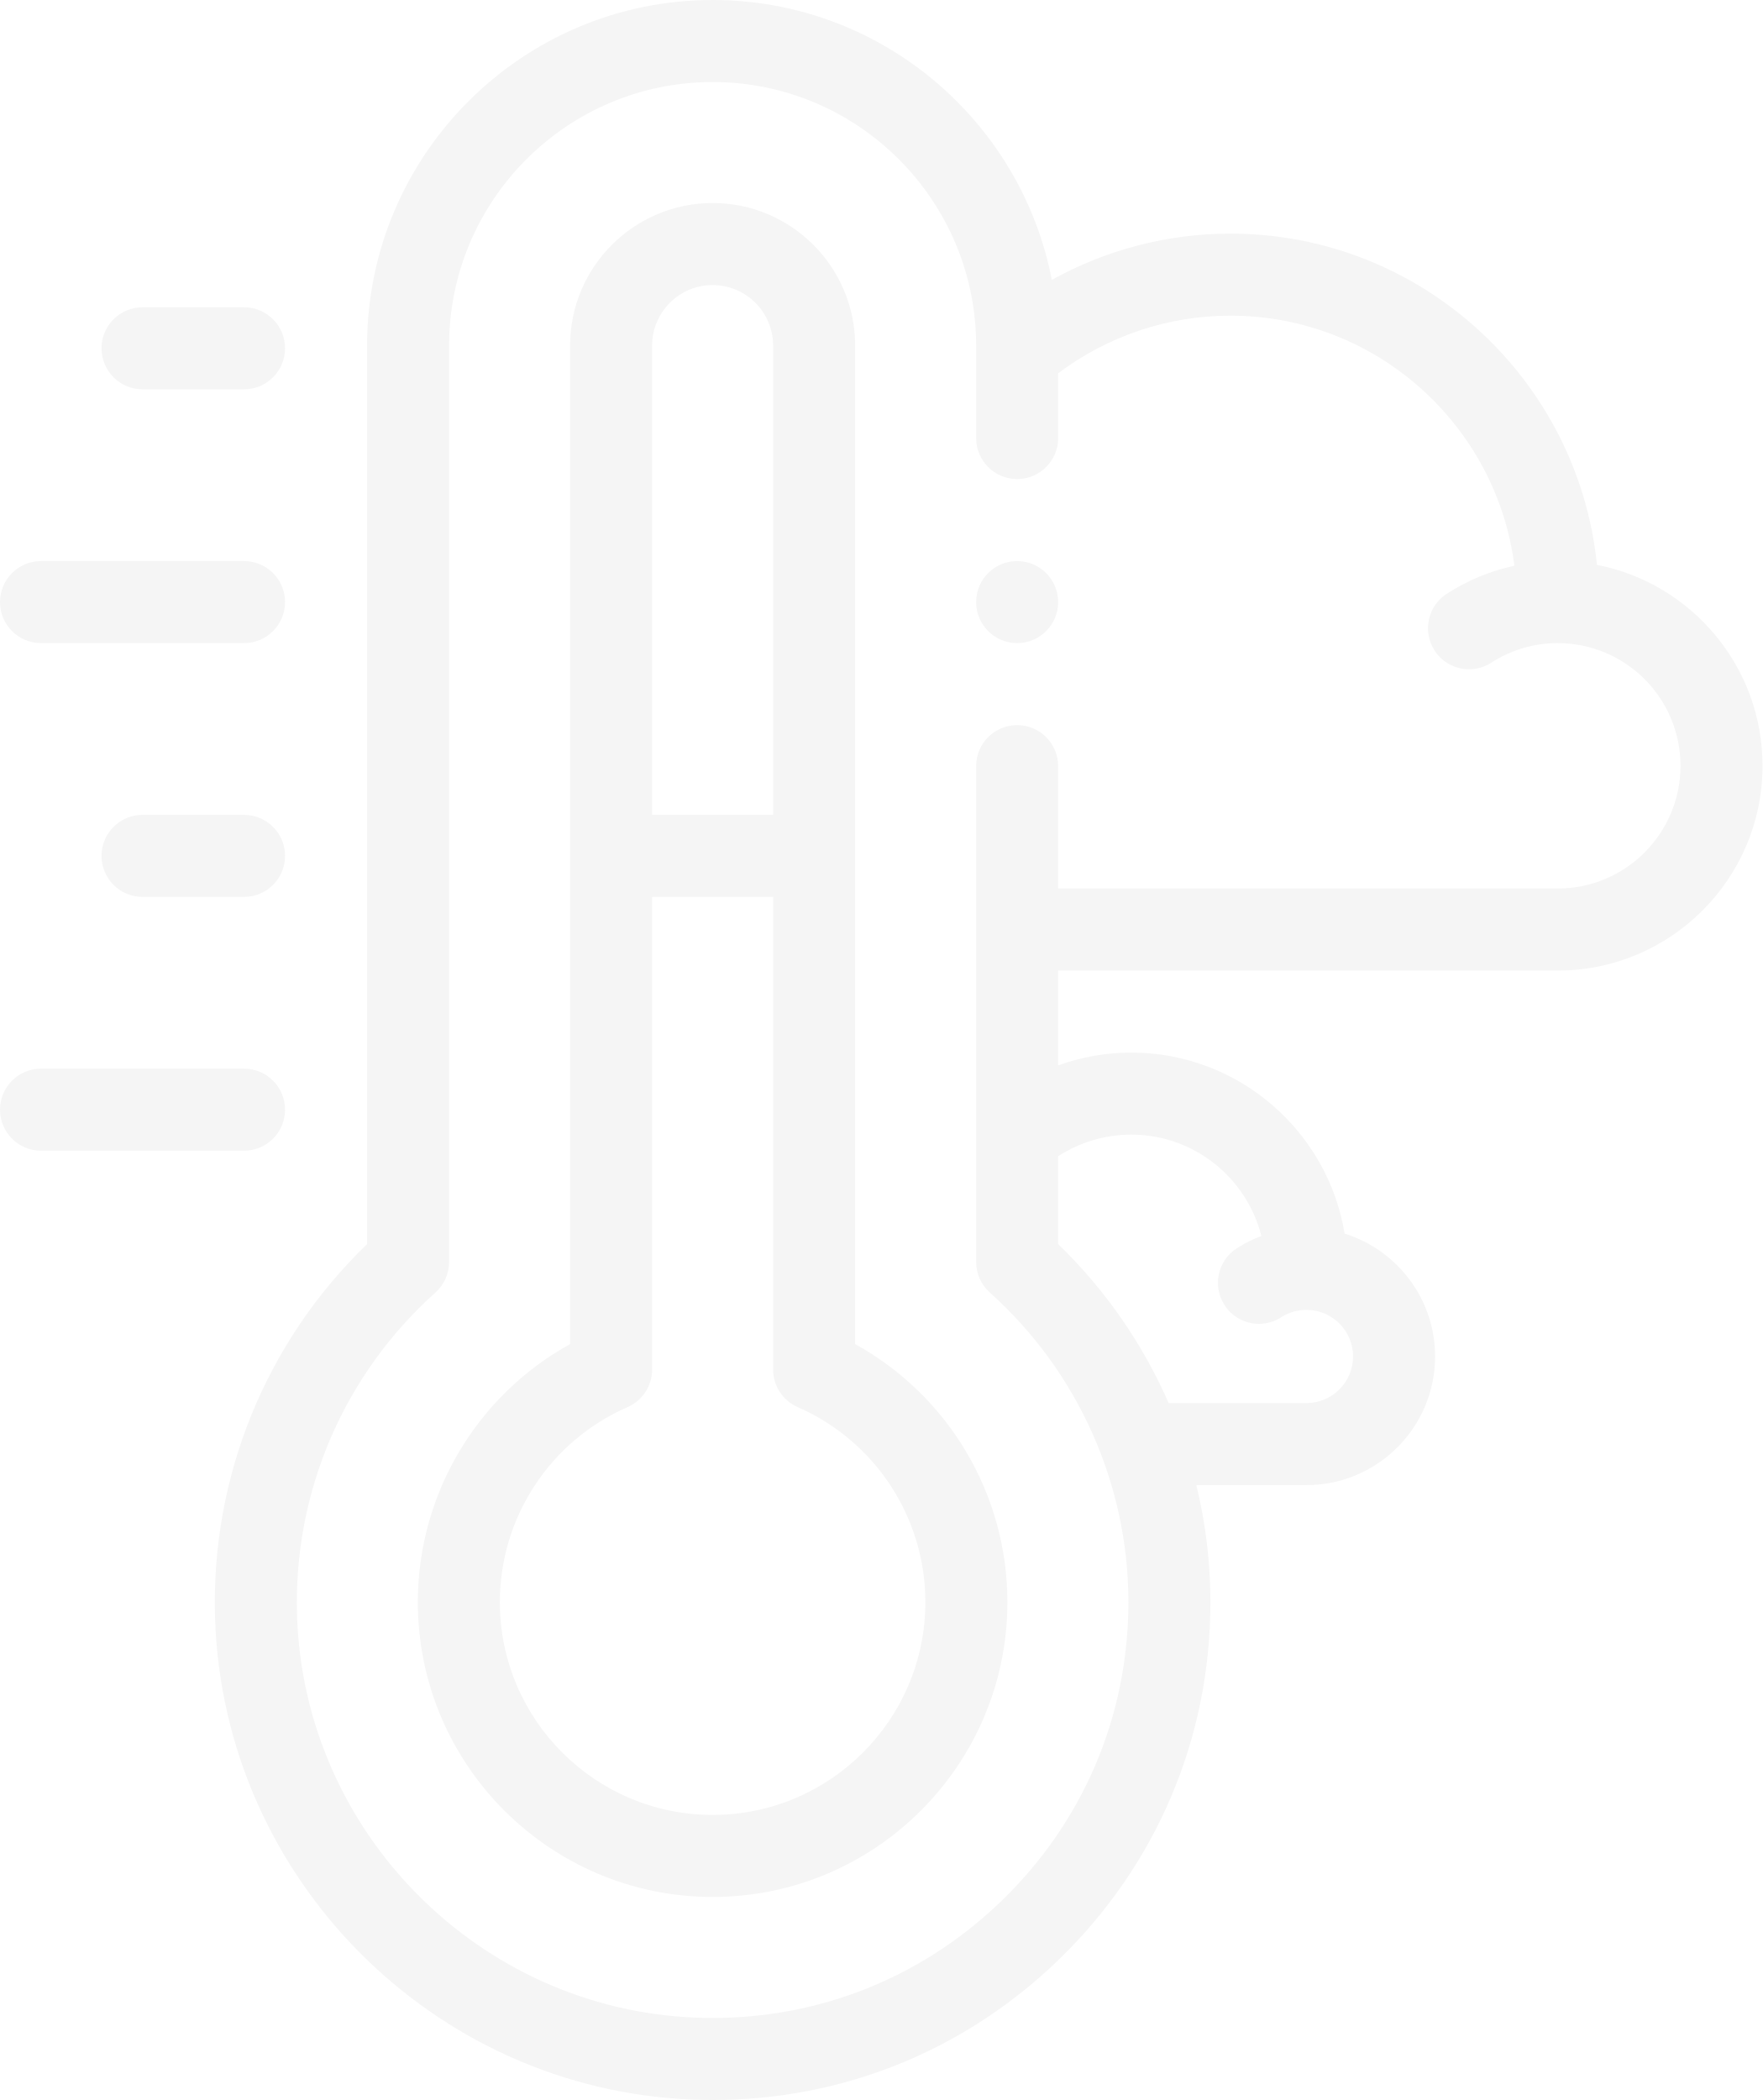
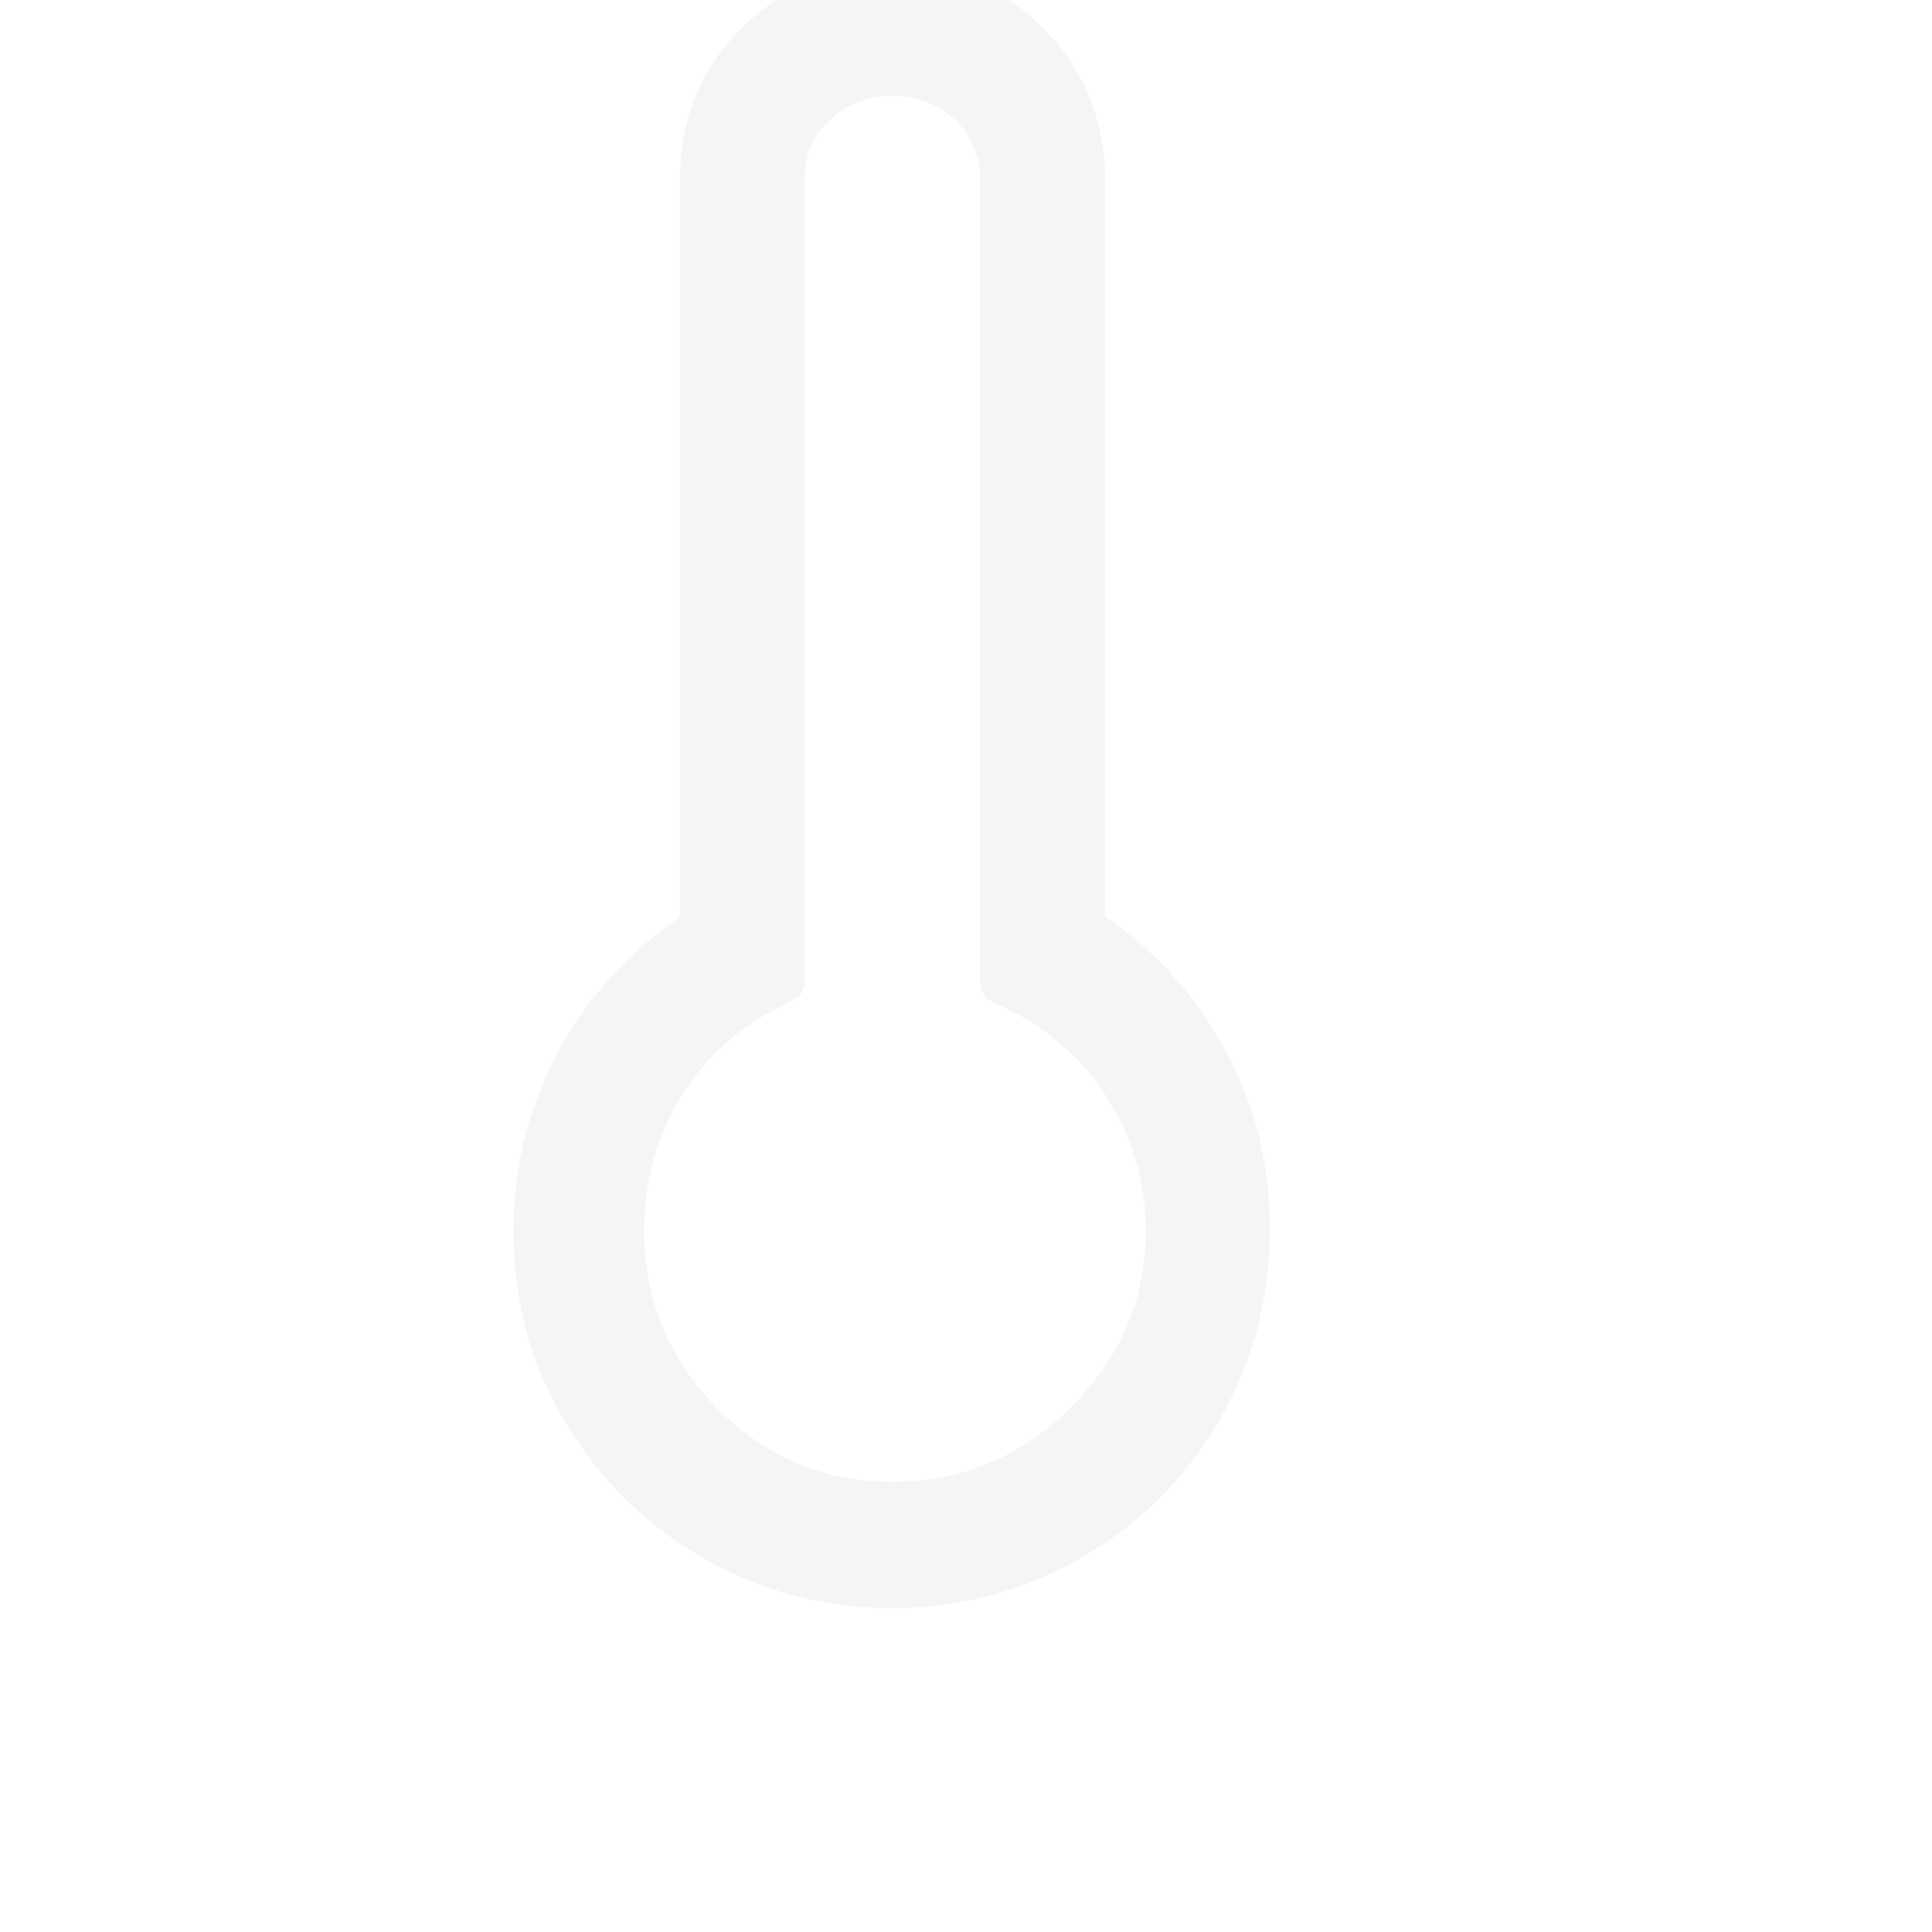
- <svg xmlns="http://www.w3.org/2000/svg" fill="#f5f5f5" id="Capa_1" enable-background="new 0 0 512.002 512.002" viewBox="41.12 0 429.76 512">
-   <g>
-     <path d="m249.63 327.699v-243.448c0-19.162-15.589-34.751-34.751-34.751s-34.751 15.589-34.751 34.751v243.448c-22.755 12.568-37.127 36.593-37.127 62.92 0 39.634 32.244 71.878 71.878 71.878s71.878-32.244 71.878-71.878c0-26.327-14.372-50.352-37.127-62.92zm-34.751-258.199c8.134 0 14.751 6.617 14.751 14.751v114.422h-29.502v-114.422c0-8.134 6.617-14.751 14.751-14.751zm0 372.997c-28.605 0-51.878-23.272-51.878-51.878 0-20.621 12.22-39.286 31.132-47.552 3.642-1.592 5.995-5.189 5.995-9.163v-115.231h29.502v115.231c0 3.974 2.354 7.571 5.995 9.163 18.912 8.266 31.132 26.931 31.132 47.552 0 28.606-23.273 51.878-51.878 51.878z" />
-     <path d="m51.123 156.795h49.502c5.522 0 10-4.477 10-10s-4.478-10-10-10h-49.502c-5.522 0-10 4.477-10 10s4.477 10 10 10z" />
-     <path d="m75.874 94.917h24.751c5.522 0 10-4.477 10-10s-4.478-10-10-10h-24.751c-5.522 0-10 4.477-10 10s4.477 10 10 10z" />
-     <path d="m110.625 270.551c0-5.523-4.478-10-10-10h-49.502c-5.522 0-10 4.477-10 10s4.478 10 10 10h49.502c5.522 0 10-4.477 10-10z" />
-     <path d="m100.625 198.673h-24.751c-5.522 0-10 4.477-10 10s4.478 10 10 10h24.751c5.522 0 10-4.477 10-10s-4.478-10-10-10z" />
-     <path d="m430.503 137.715c-4.568-45.288-42.912-80.755-89.384-80.755-15.329 0-30.298 3.943-43.533 11.275-7.505-38.821-41.727-68.235-82.707-68.235-46.458 0-84.254 37.796-84.254 84.254v219.071c-24.692 23.832-38.153 56.815-37.064 91.206 2.006 63.366 53.192 114.924 116.532 117.377 1.62.063 3.234.094 4.845.094 31.506-.001 61.19-11.946 84.043-33.932 24.04-23.127 37.279-54.184 37.279-87.45 0-9.693-1.179-19.267-3.435-28.539h26.856c17.292 0 31.36-14.073 31.36-31.37 0-14.051-9.295-25.972-22.06-29.943-4.113-25.004-25.879-44.137-52.029-44.137-6.123 0-12.146 1.074-17.818 3.111v-23.112h121.826c27.526 0 49.92-22.394 49.92-49.92-.001-24.258-17.4-44.53-40.377-48.995zm-113.552 138.915c15.279 0 28.144 10.526 31.731 24.707-2.099.786-4.117 1.799-6.02 3.03-4.638 3-5.966 9.19-2.966 13.828 1.913 2.959 5.126 4.57 8.406 4.57 1.86 0 3.742-.518 5.421-1.604 1.807-1.169 3.906-1.79 6.076-1.805.027 0 .054.004.081.004 6.264 0 11.36 5.092 11.36 11.35 0 6.27-5.097 11.37-11.36 11.37h-33.61c-6.311-14.417-15.412-27.622-26.937-38.754v-21.422c5.271-3.424 11.46-5.274 17.818-5.274zm104.008-60h-121.826v-29.835c0-5.523-4.477-10-10-10-5.522 0-10 4.477-10 10v120.883c0 2.842 1.209 5.55 3.326 7.447 21.48 19.251 33.801 46.767 33.801 75.494 0 27.777-11.061 53.715-31.145 73.037-20.066 19.304-46.426 29.345-74.249 28.266-52.895-2.048-95.641-45.105-97.315-98.025-.95-29.988 11.351-58.7 33.748-78.773 2.117-1.897 3.326-4.604 3.326-7.447v-223.423c0-35.43 28.824-64.254 64.254-64.254s64.254 28.824 64.254 64.254v22.541c0 5.523 4.478 10 10 10 5.523 0 10-4.477 10-10v-15.785c12.058-9.08 26.795-14.05 41.986-14.05 35.501 0 64.879 26.633 69.256 60.964-5.84 1.262-11.422 3.568-16.493 6.847-4.638 2.999-5.967 9.189-2.968 13.827 1.913 2.96 5.127 4.571 8.407 4.571 1.859 0 3.741-.518 5.42-1.604 4.811-3.111 10.399-4.758 16.161-4.769.019 0 .037.003.056.003 16.498 0 29.92 13.417 29.92 29.91.001 16.499-13.421 29.921-29.919 29.921z" />
-     <circle cx="289.131" cy="146.795" r="10" />
-   </g>
+ <svg xmlns="http://www.w3.org/2000/svg" version="1.1" fill="#f5f5f5" viewBox="3 3 26 26">
+   <path d="M9.91,19.56c0-0.85,0.2-1.64,0.59-2.38s0.94-1.35,1.65-1.84V5.42c0-0.8,0.27-1.48,0.82-2.03S14.2,2.55,15,2.55  c0.81,0,1.49,0.28,2.04,0.83c0.55,0.56,0.83,1.23,0.83,2.03v9.92c0.71,0.49,1.25,1.11,1.64,1.84s0.58,1.53,0.58,2.38  c0,0.92-0.23,1.78-0.68,2.56s-1.07,1.4-1.85,1.85s-1.63,0.68-2.56,0.68c-0.92,0-1.77-0.23-2.55-0.68s-1.4-1.07-1.86-1.85  S9.91,20.48,9.91,19.56z M11.67,19.56c0,0.93,0.33,1.73,0.98,2.39c0.65,0.66,1.44,0.99,2.36,0.99c0.93,0,1.73-0.33,2.4-1  s1.01-1.46,1.01-2.37c0-0.62-0.16-1.2-0.48-1.73c-0.32-0.53-0.76-0.94-1.32-1.23l-0.28-0.14c-0.1-0.04-0.15-0.14-0.15-0.29V5.42  c0-0.32-0.11-0.59-0.34-0.81C15.62,4.4,15.34,4.29,15,4.29c-0.32,0-0.6,0.11-0.83,0.32c-0.23,0.21-0.34,0.48-0.34,0.81v10.74  c0,0.15-0.05,0.25-0.14,0.29l-0.27,0.14c-0.55,0.29-0.98,0.7-1.29,1.23C11.82,18.35,11.67,18.92,11.67,19.56z" />
</svg>
